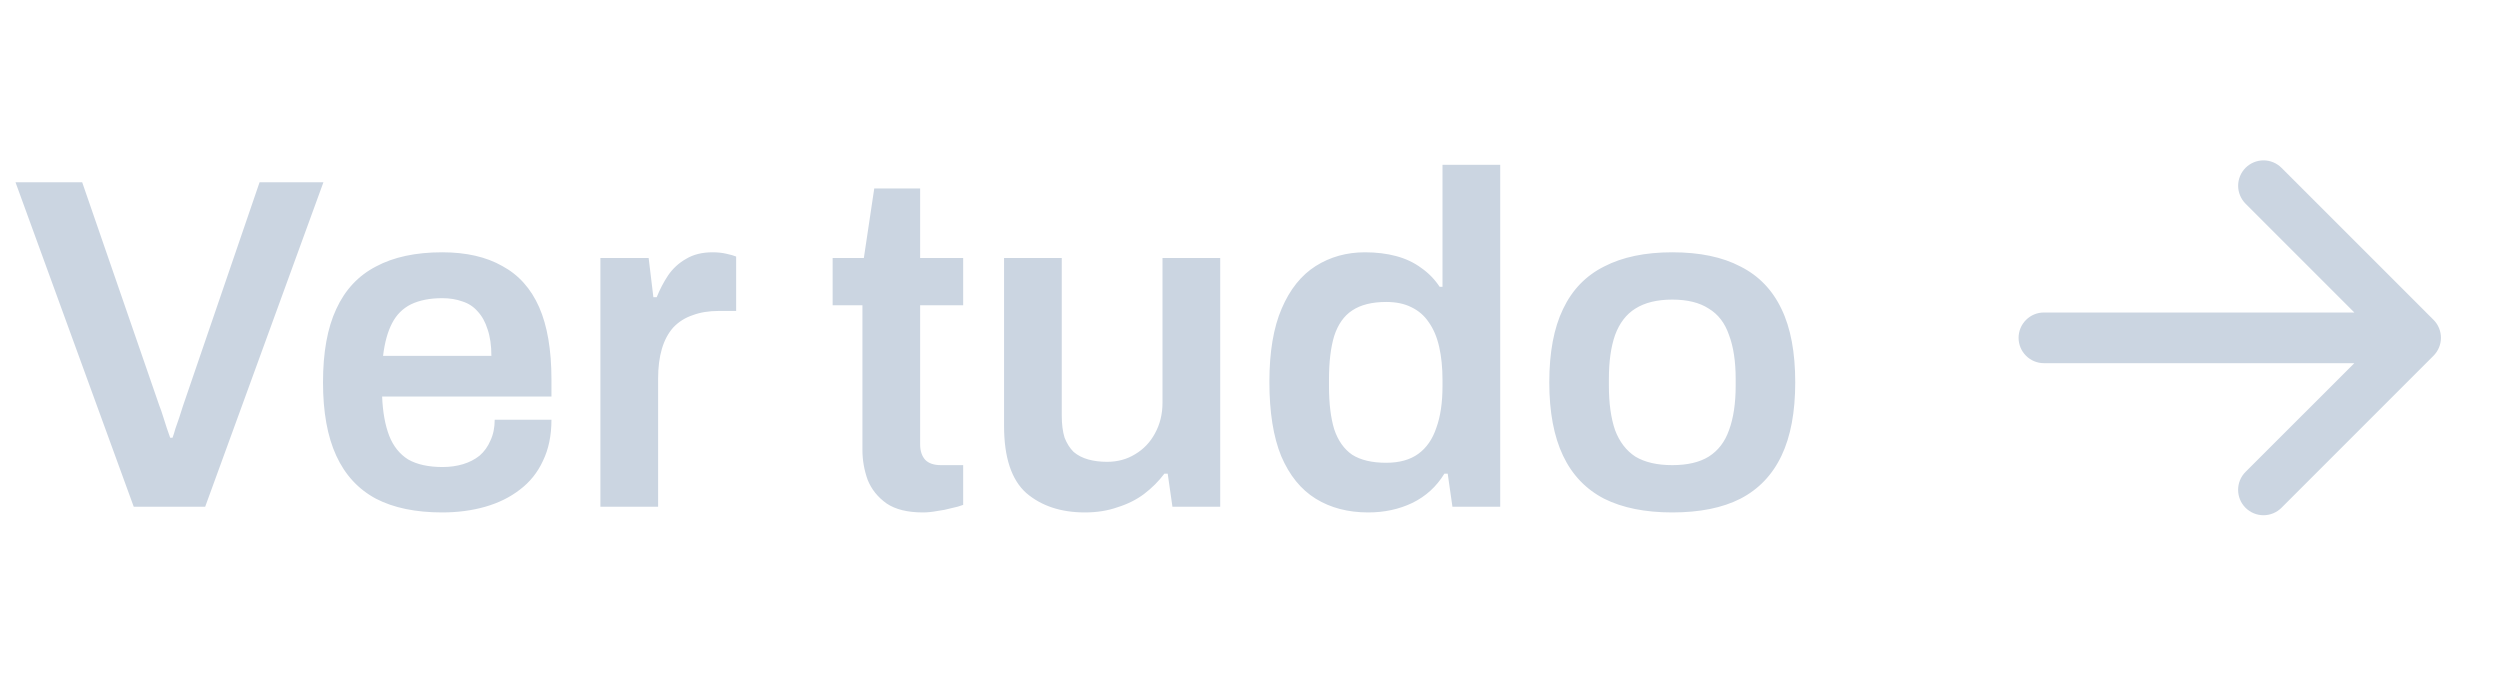
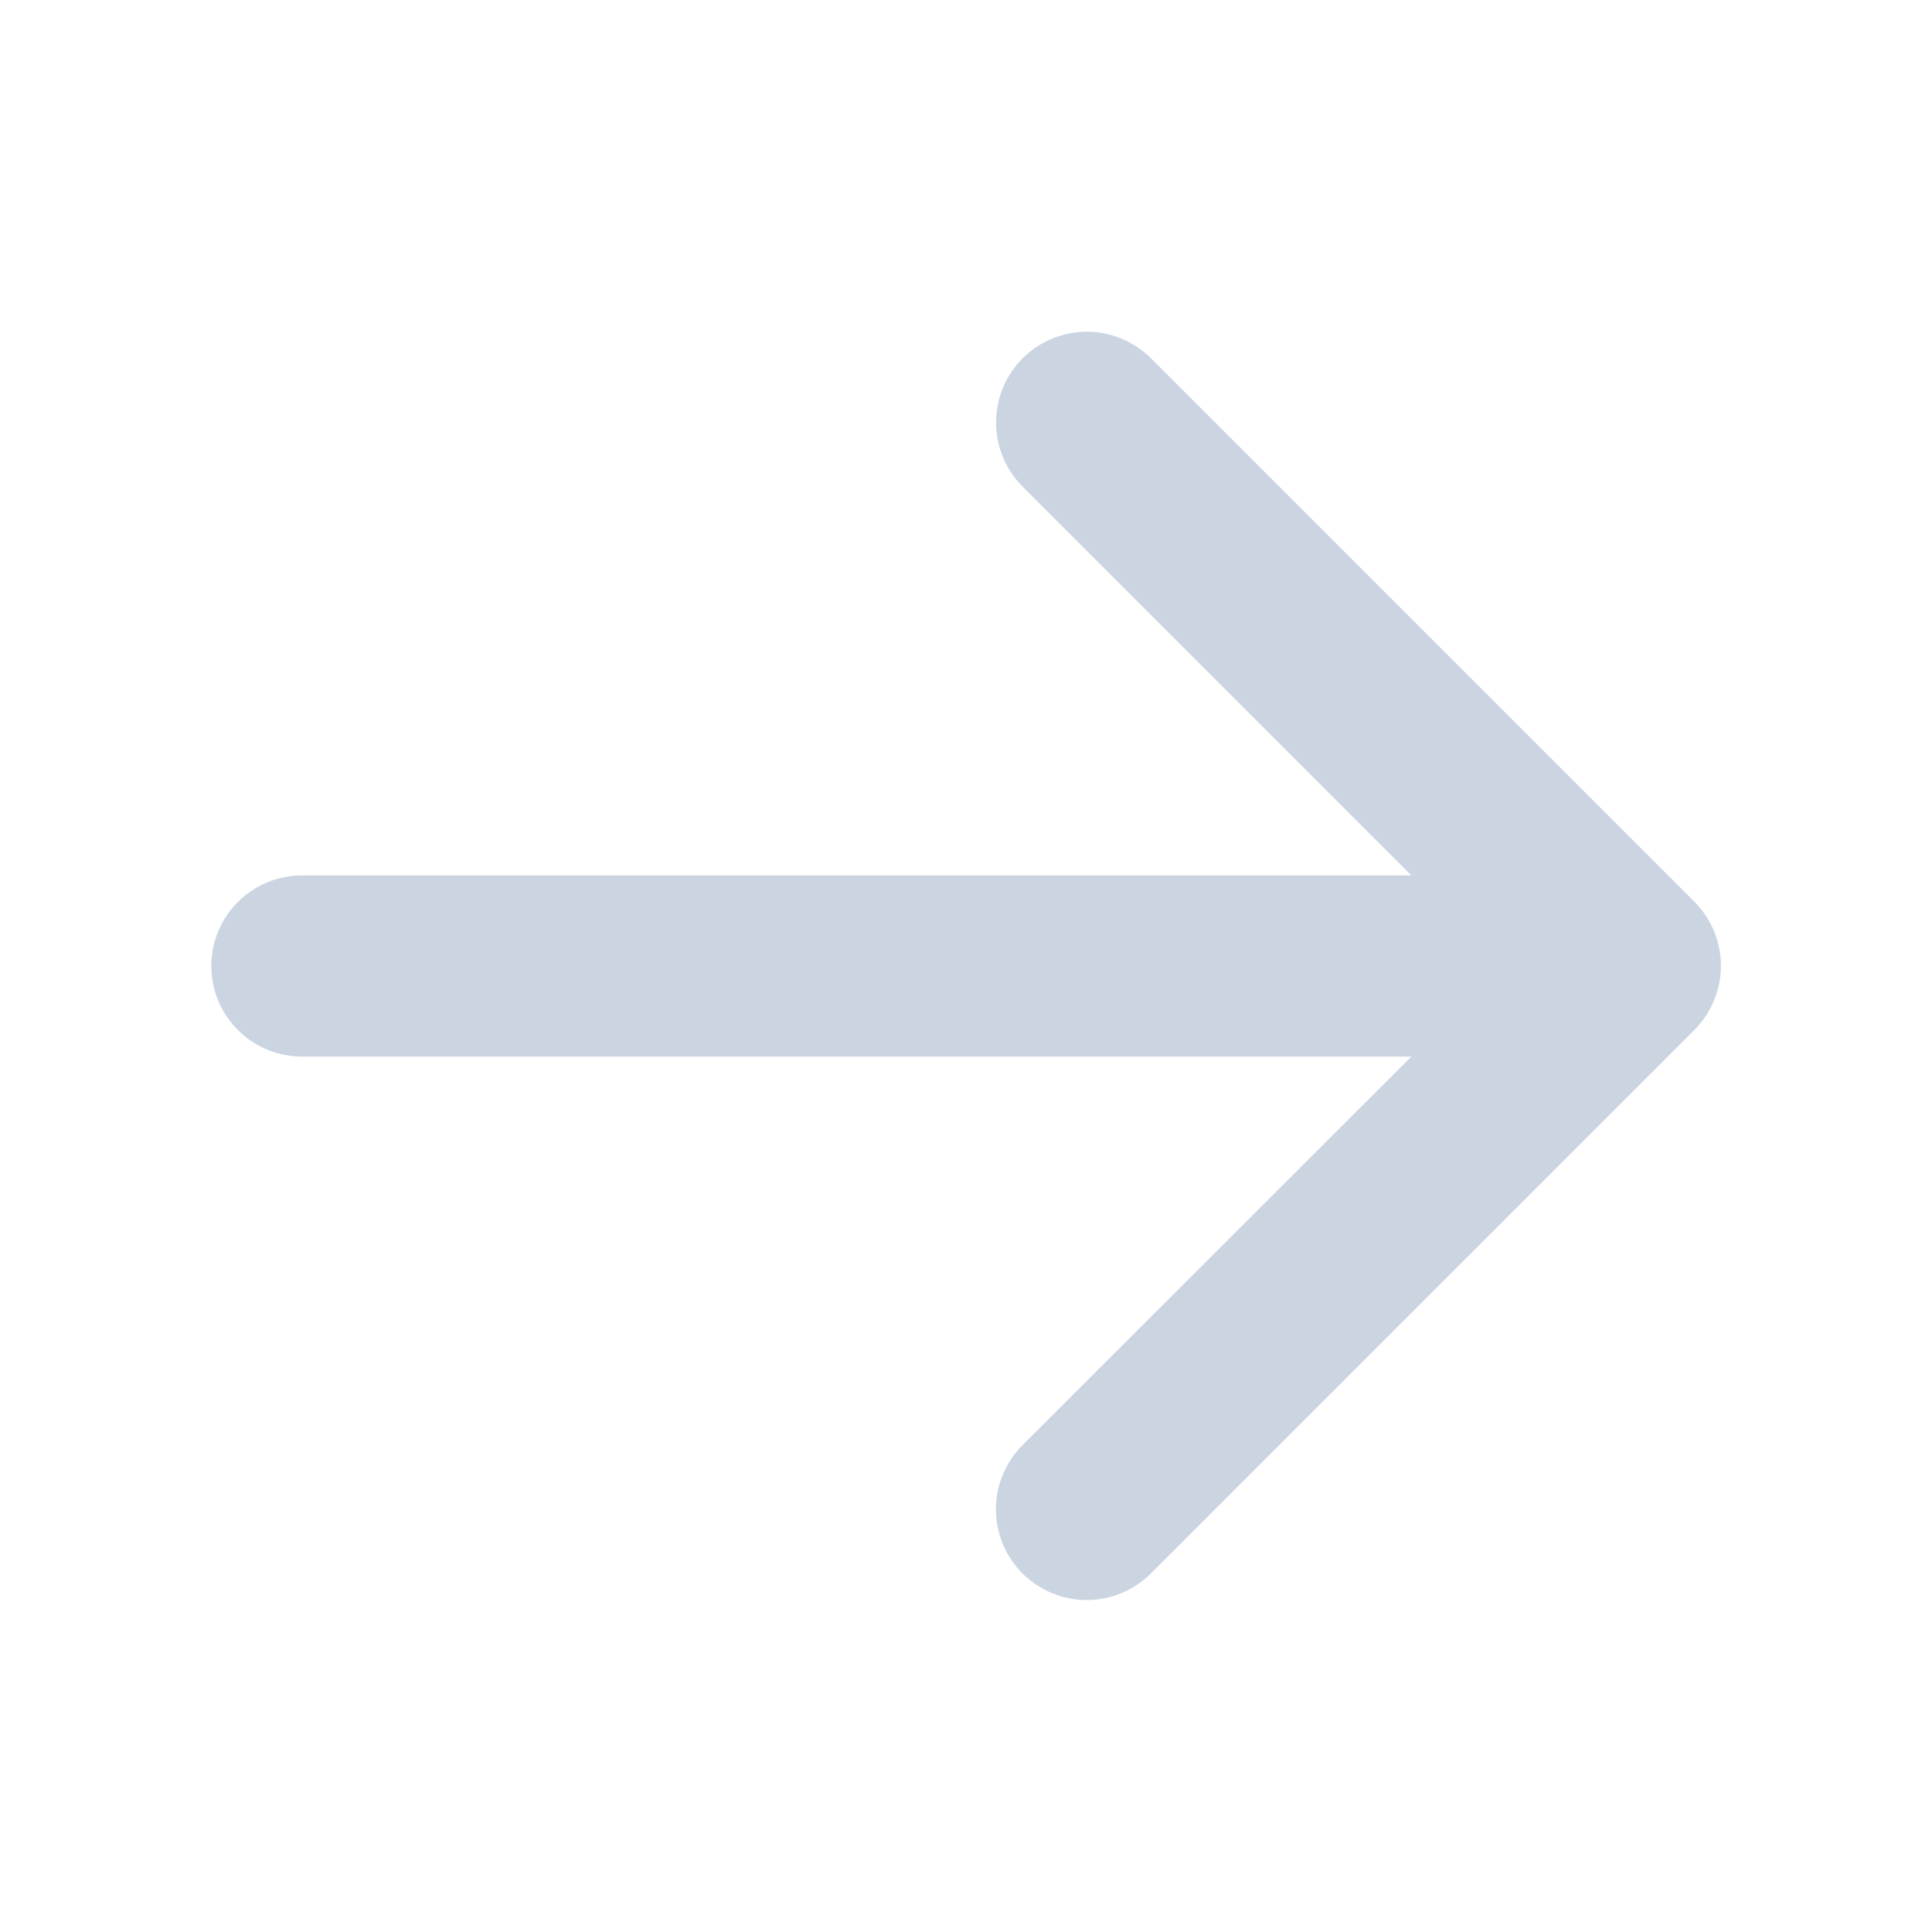
- <svg xmlns="http://www.w3.org/2000/svg" width="74" height="20" viewBox="0 0 74 20" fill="none">
-   <path d="M3.959 15L0.459 5.396H2.433L4.715 12.004C4.753 12.097 4.79 12.205 4.827 12.326C4.865 12.447 4.902 12.564 4.939 12.676C4.977 12.779 5.009 12.872 5.037 12.956H5.107C5.135 12.881 5.163 12.793 5.191 12.69C5.229 12.587 5.266 12.48 5.303 12.368C5.341 12.247 5.378 12.13 5.415 12.018L7.683 5.396H9.573L6.073 15H3.959ZM13.089 15.168C12.305 15.168 11.651 15.033 11.129 14.762C10.606 14.482 10.214 14.057 9.953 13.488C9.691 12.919 9.561 12.195 9.561 11.318C9.561 10.431 9.691 9.708 9.953 9.148C10.214 8.579 10.606 8.159 11.129 7.888C11.651 7.608 12.305 7.468 13.089 7.468C13.798 7.468 14.391 7.603 14.867 7.874C15.352 8.135 15.716 8.541 15.959 9.092C16.201 9.643 16.323 10.357 16.323 11.234V11.738H11.311C11.329 12.195 11.399 12.583 11.521 12.9C11.642 13.208 11.829 13.441 12.081 13.6C12.342 13.749 12.683 13.824 13.103 13.824C13.317 13.824 13.518 13.796 13.705 13.74C13.891 13.684 14.055 13.6 14.195 13.488C14.335 13.367 14.442 13.217 14.517 13.04C14.601 12.863 14.643 12.657 14.643 12.424H16.323C16.323 12.891 16.239 13.297 16.071 13.642C15.912 13.987 15.683 14.272 15.385 14.496C15.095 14.72 14.755 14.888 14.363 15C13.971 15.112 13.546 15.168 13.089 15.168ZM11.339 10.534H14.545C14.545 10.226 14.507 9.965 14.433 9.75C14.367 9.535 14.269 9.358 14.139 9.218C14.017 9.078 13.868 8.98 13.691 8.924C13.513 8.859 13.313 8.826 13.089 8.826C12.725 8.826 12.417 8.887 12.165 9.008C11.922 9.129 11.735 9.316 11.605 9.568C11.474 9.82 11.385 10.142 11.339 10.534ZM17.772 15V7.636H19.2L19.34 8.798H19.438C19.532 8.565 19.644 8.35 19.774 8.154C19.914 7.949 20.092 7.785 20.306 7.664C20.521 7.533 20.782 7.468 21.09 7.468C21.24 7.468 21.375 7.482 21.496 7.51C21.627 7.538 21.725 7.566 21.79 7.594V9.204H21.272C20.983 9.204 20.726 9.246 20.502 9.33C20.278 9.405 20.087 9.526 19.928 9.694C19.779 9.862 19.667 10.072 19.592 10.324C19.518 10.576 19.48 10.87 19.48 11.206V15H17.772ZM27.32 15.168C26.863 15.168 26.503 15.079 26.242 14.902C25.98 14.715 25.794 14.482 25.682 14.202C25.579 13.913 25.528 13.619 25.528 13.32V9.036H24.646V7.636H25.57L25.878 5.578H27.236V7.636H28.51V9.036H27.236V13.152C27.236 13.348 27.287 13.502 27.39 13.614C27.492 13.717 27.646 13.768 27.852 13.768H28.51V14.944C28.416 14.981 28.3 15.014 28.16 15.042C28.029 15.079 27.889 15.107 27.74 15.126C27.59 15.154 27.451 15.168 27.32 15.168ZM32.114 15.168C31.405 15.168 30.826 14.977 30.378 14.594C29.939 14.202 29.72 13.539 29.72 12.606V7.636H31.428V12.298C31.428 12.559 31.456 12.779 31.512 12.956C31.578 13.124 31.666 13.264 31.778 13.376C31.899 13.479 32.044 13.553 32.212 13.6C32.38 13.647 32.567 13.67 32.772 13.67C33.08 13.67 33.355 13.595 33.598 13.446C33.85 13.297 34.046 13.091 34.186 12.83C34.336 12.559 34.41 12.256 34.41 11.92V7.636H36.118V15H34.704L34.564 14.02H34.466C34.298 14.244 34.097 14.445 33.864 14.622C33.64 14.79 33.379 14.921 33.08 15.014C32.791 15.117 32.469 15.168 32.114 15.168ZM40.5 15.168C39.903 15.168 39.385 15.033 38.946 14.762C38.508 14.491 38.167 14.071 37.924 13.502C37.691 12.933 37.574 12.2 37.574 11.304C37.574 10.417 37.696 9.694 37.938 9.134C38.181 8.565 38.517 8.145 38.946 7.874C39.376 7.603 39.861 7.468 40.402 7.468C40.738 7.468 41.046 7.505 41.326 7.58C41.606 7.655 41.854 7.771 42.068 7.93C42.283 8.079 42.465 8.266 42.614 8.49H42.698V4.878H44.406V15H42.992L42.852 14.02H42.754C42.521 14.403 42.204 14.692 41.802 14.888C41.41 15.075 40.976 15.168 40.5 15.168ZM41.032 13.698C41.424 13.698 41.742 13.609 41.984 13.432C42.227 13.255 42.404 12.998 42.516 12.662C42.638 12.326 42.698 11.915 42.698 11.43V11.248C42.698 10.884 42.666 10.557 42.6 10.268C42.535 9.979 42.432 9.736 42.292 9.54C42.162 9.344 41.989 9.195 41.774 9.092C41.569 8.989 41.322 8.938 41.032 8.938C40.612 8.938 40.276 9.022 40.024 9.19C39.782 9.349 39.604 9.601 39.492 9.946C39.39 10.282 39.338 10.711 39.338 11.234V11.43C39.338 11.943 39.39 12.368 39.492 12.704C39.604 13.04 39.782 13.292 40.024 13.46C40.276 13.619 40.612 13.698 41.032 13.698ZM49.499 15.168C48.697 15.168 48.025 15.033 47.483 14.762C46.942 14.482 46.536 14.057 46.266 13.488C45.995 12.919 45.859 12.195 45.859 11.318C45.859 10.431 45.995 9.708 46.266 9.148C46.536 8.579 46.942 8.159 47.483 7.888C48.025 7.608 48.697 7.468 49.499 7.468C50.312 7.468 50.983 7.608 51.516 7.888C52.057 8.159 52.463 8.579 52.733 9.148C53.004 9.708 53.139 10.431 53.139 11.318C53.139 12.195 53.004 12.919 52.733 13.488C52.463 14.057 52.057 14.482 51.516 14.762C50.983 15.033 50.312 15.168 49.499 15.168ZM49.499 13.768C49.947 13.768 50.307 13.684 50.578 13.516C50.858 13.339 51.058 13.077 51.179 12.732C51.31 12.377 51.376 11.939 51.376 11.416V11.22C51.376 10.697 51.31 10.263 51.179 9.918C51.058 9.563 50.858 9.302 50.578 9.134C50.307 8.957 49.947 8.868 49.499 8.868C49.051 8.868 48.688 8.957 48.407 9.134C48.137 9.302 47.936 9.563 47.806 9.918C47.684 10.263 47.623 10.697 47.623 11.22V11.416C47.623 11.939 47.684 12.377 47.806 12.732C47.936 13.077 48.137 13.339 48.407 13.516C48.688 13.684 49.051 13.768 49.499 13.768Z" fill="#CBD5E1" />
-   <path d="M72.031 10.531L67.531 15.031C67.39 15.171 67.199 15.251 66.999 15.251C66.8 15.251 66.609 15.171 66.468 15.031C66.327 14.89 66.248 14.699 66.248 14.499C66.248 14.3 66.327 14.109 66.468 13.968L69.688 10.75H60.5C60.301 10.75 60.11 10.671 59.97 10.53C59.829 10.39 59.75 10.199 59.75 10C59.75 9.801 59.829 9.61 59.97 9.47C60.11 9.329 60.301 9.25 60.5 9.25H69.688L66.469 6.03C66.329 5.889 66.249 5.698 66.249 5.499C66.249 5.299 66.329 5.108 66.469 4.967C66.61 4.827 66.801 4.747 67.001 4.747C67.2 4.747 67.391 4.827 67.532 4.967L72.032 9.467C72.102 9.537 72.157 9.62 72.195 9.711C72.233 9.803 72.252 9.901 72.252 9.999C72.252 10.098 72.232 10.196 72.194 10.287C72.156 10.378 72.101 10.461 72.031 10.531Z" fill="#CBD5E1" />
+ <svg xmlns="http://www.w3.org/2000/svg" width="16" height="16" viewBox="0 0 16 16" fill="none">
+   <g id="ArrowRight">
+     <path id="Vector" d="M14.031 8.531L9.531 13.031C9.39 13.171 9.199 13.251 8.999 13.251C8.8 13.251 8.609 13.171 8.468 13.031C8.327 12.89 8.248 12.699 8.248 12.499C8.248 12.3 8.327 12.109 8.468 11.968L11.688 8.75H2.5C2.301 8.75 2.11 8.671 1.97 8.53C1.829 8.39 1.75 8.199 1.75 8C1.75 7.801 1.829 7.61 1.97 7.47C2.11 7.329 2.301 7.25 2.5 7.25H11.688L8.469 4.03C8.328 3.889 8.249 3.698 8.249 3.499C8.249 3.299 8.328 3.108 8.469 2.967C8.61 2.827 8.801 2.747 9.001 2.747C9.2 2.747 9.391 2.827 9.532 2.967L14.032 7.467C14.102 7.537 14.157 7.62 14.195 7.711C14.233 7.803 14.252 7.901 14.252 7.999C14.252 8.098 14.232 8.196 14.194 8.287C14.156 8.378 14.101 8.461 14.031 8.531Z" fill="#CBD5E1" />
+   </g>
</svg>
